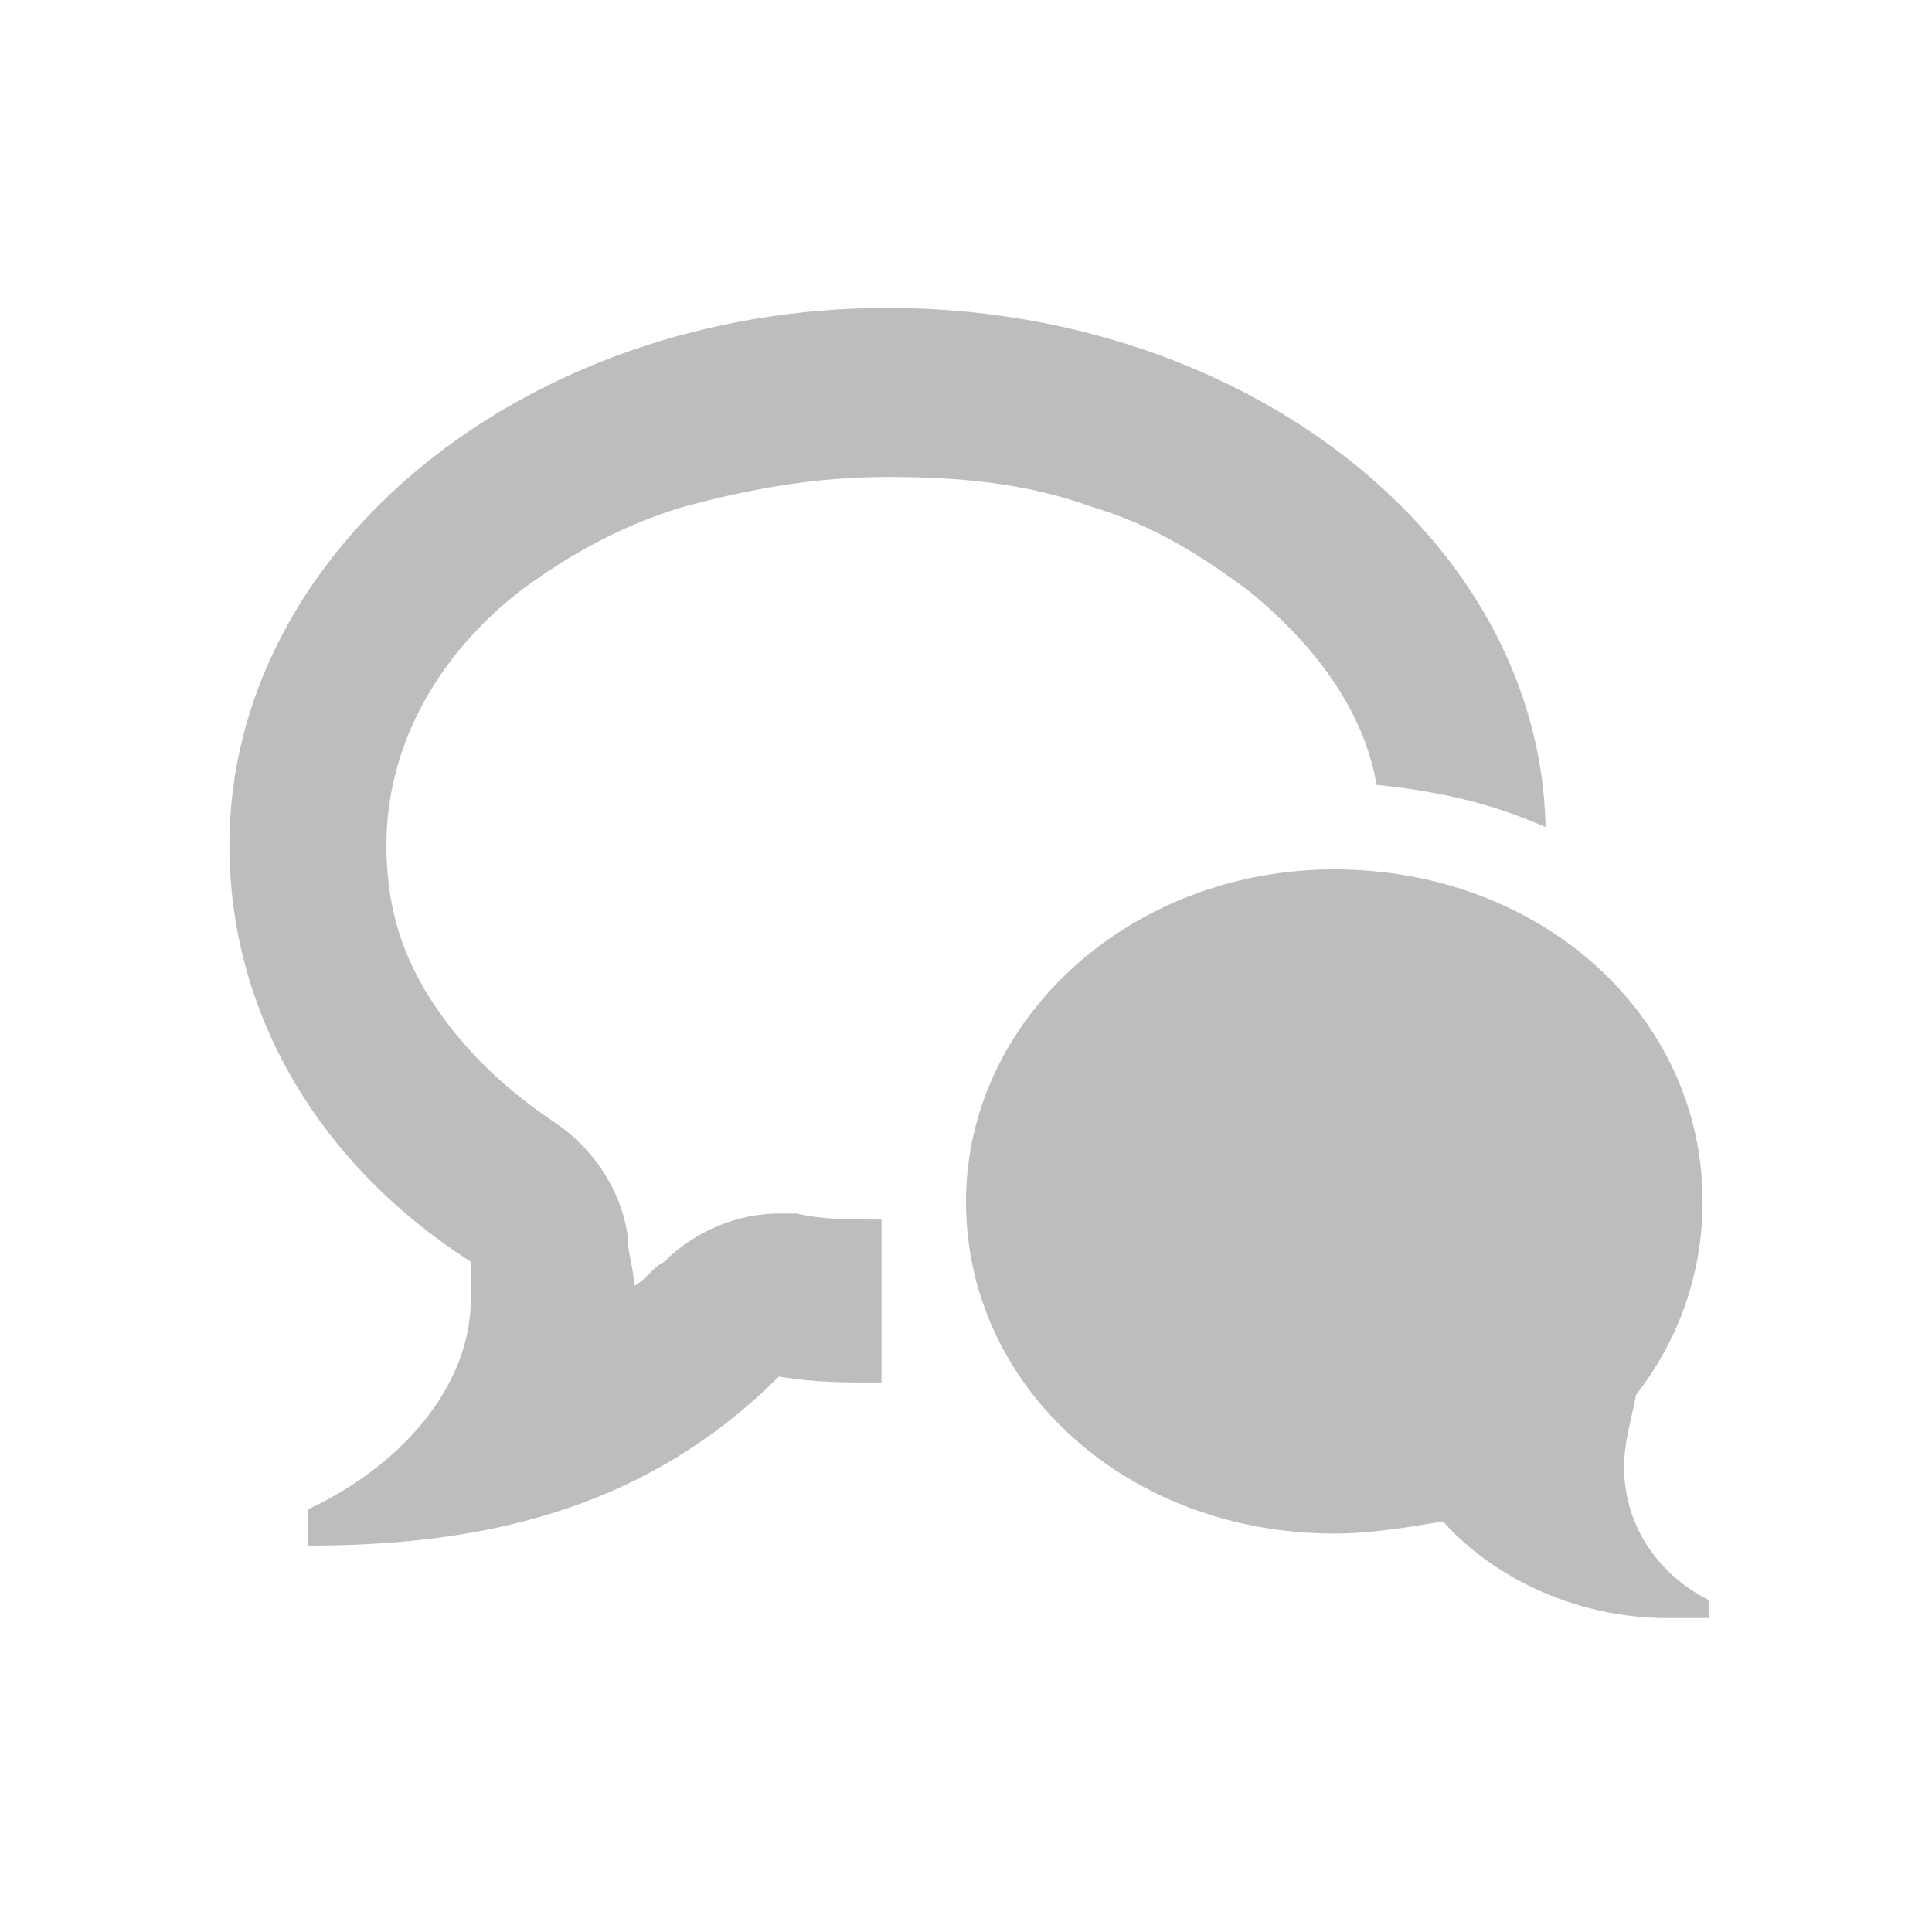
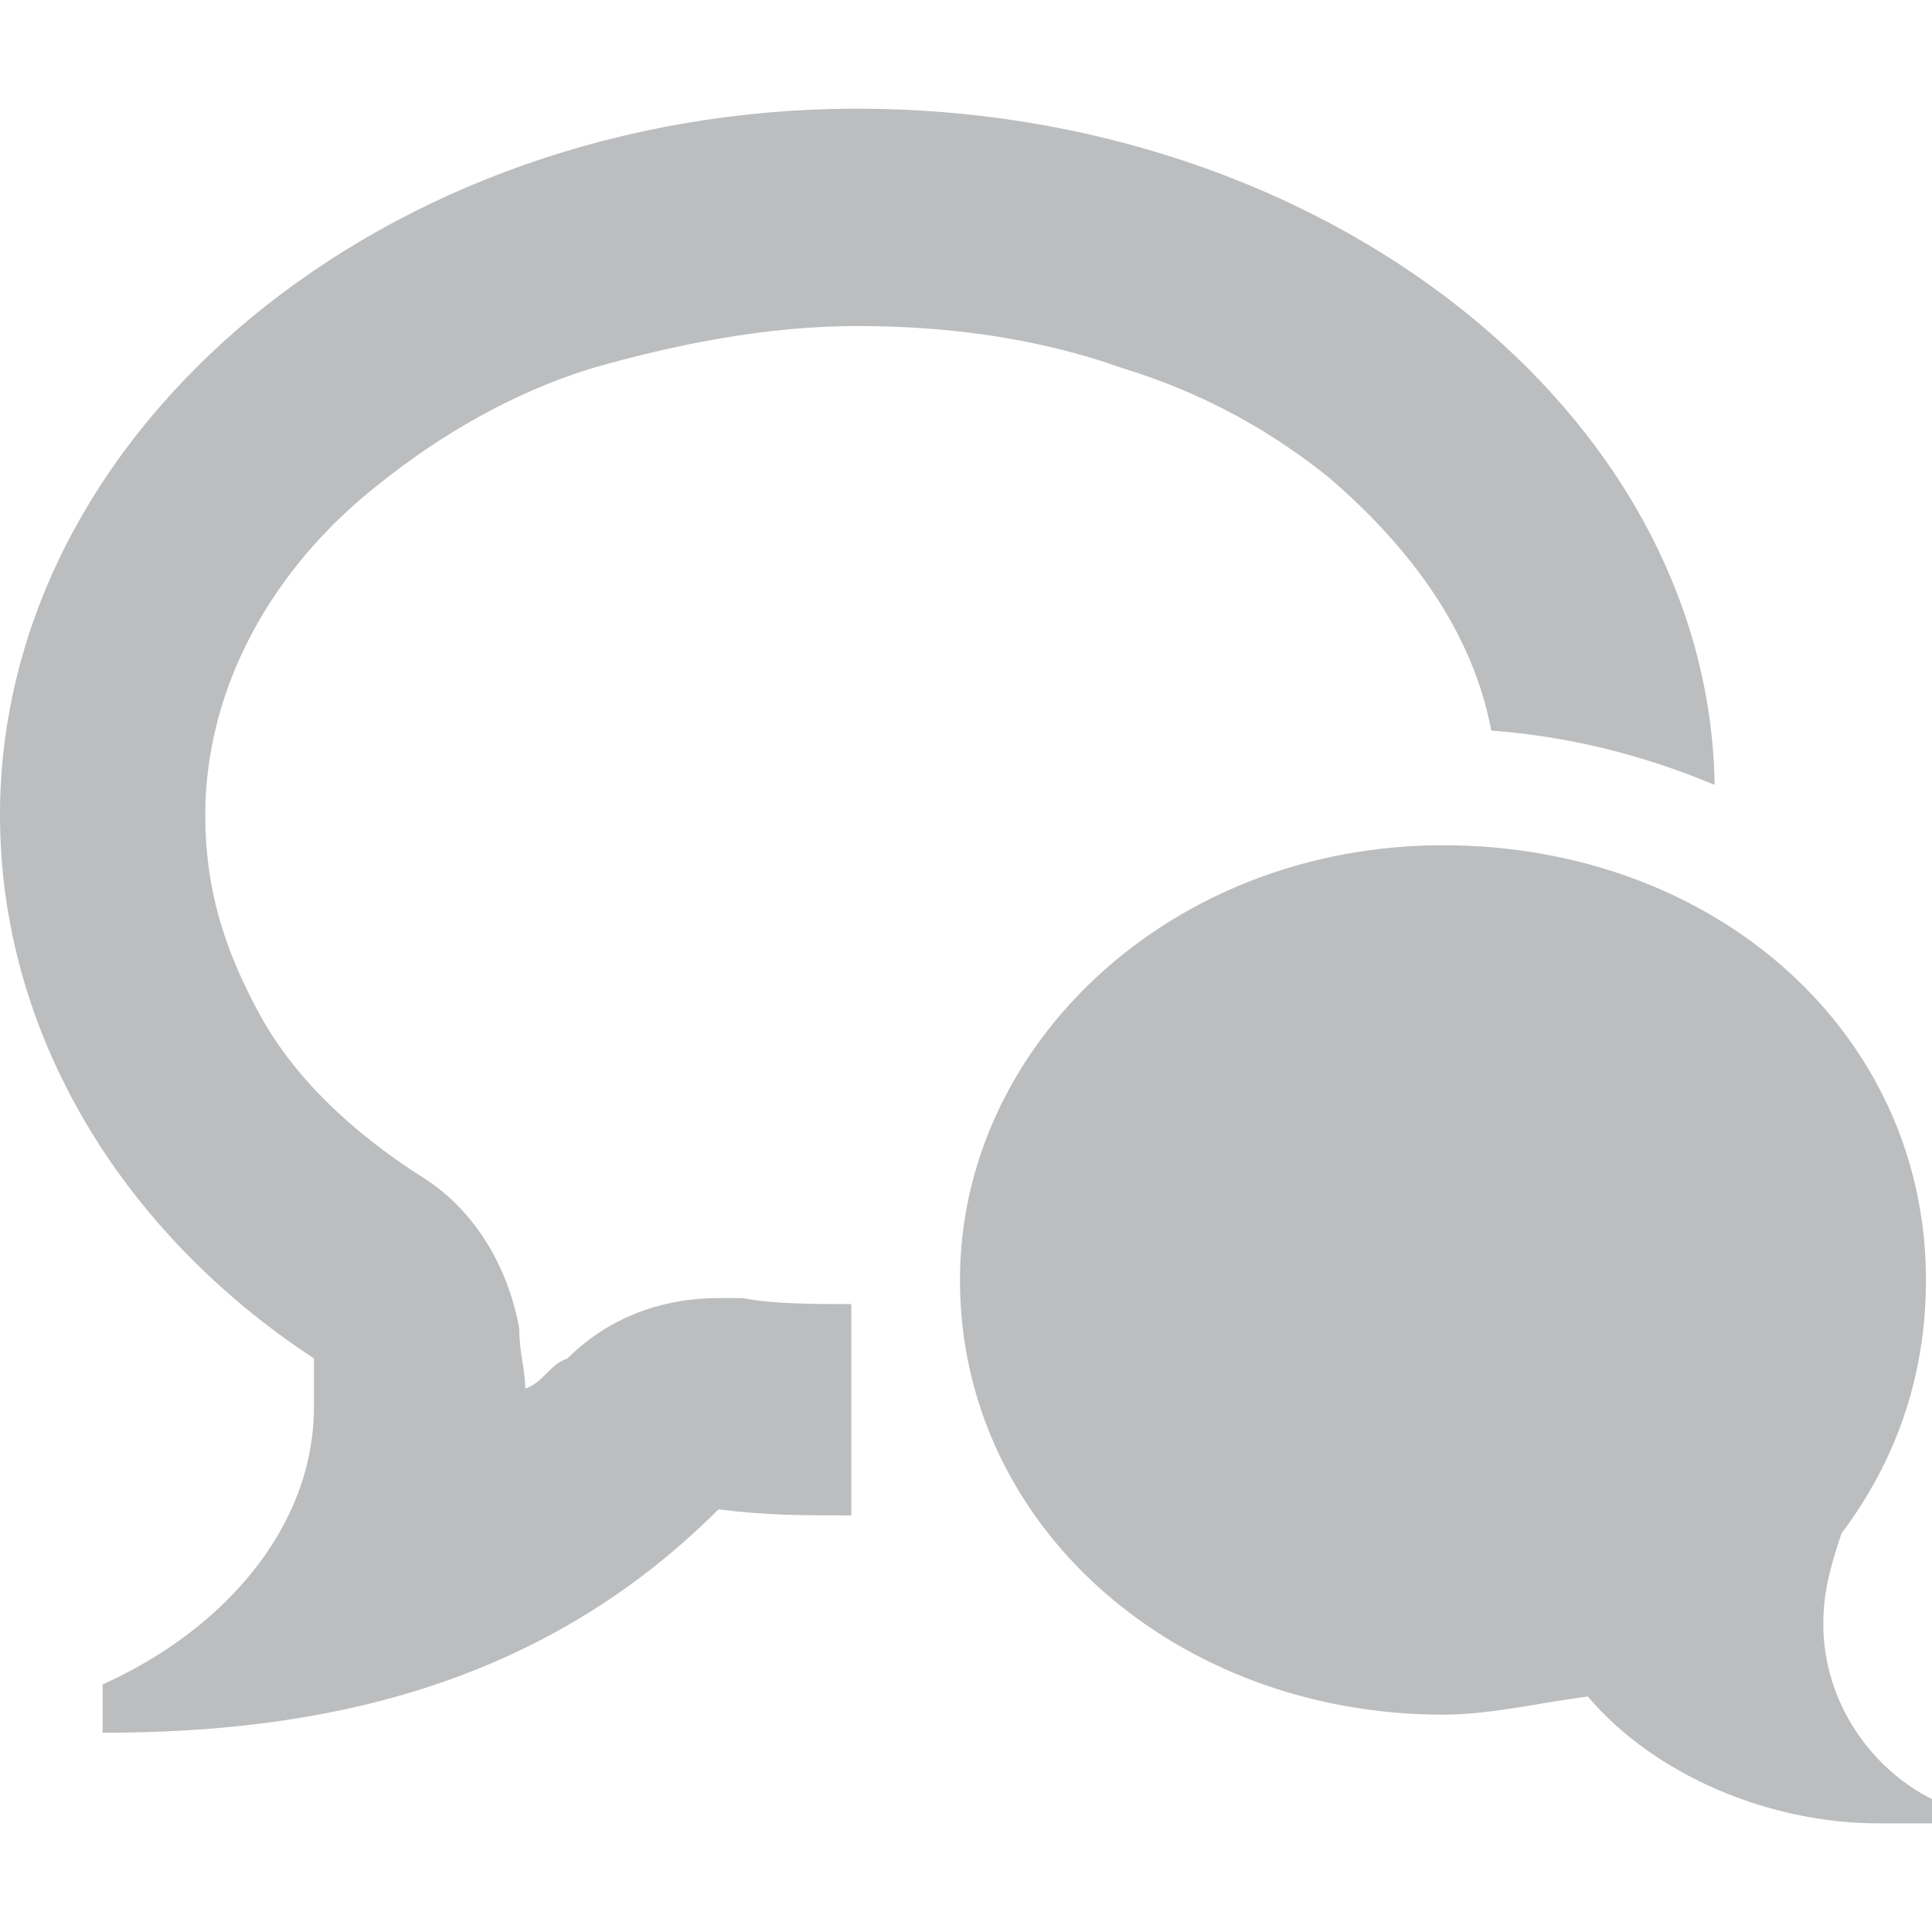
- <svg xmlns="http://www.w3.org/2000/svg" version="1.1" id="Layer_1" x="0px" y="0px" viewBox="-359 143 32 32" style="enable-background:new -359 143 32 32;" xml:space="preserve">
-   <style type="text/css">
- 	.st0{fill:#BBBDBF;}
- </style>
-   <path class="st0" d="M-332.1,167.3c0,1,0.6,1.8,1.4,2.2v0.3c-0.2,0-0.5,0-0.7,0c-1.4,0-2.8-0.6-3.7-1.6c-0.6,0.1-1.2,0.2-1.8,0.2  c-3.4,0-6.1-2.4-6.1-5.5c0-3,2.7-5.5,6.1-5.5c3.4,0,6.1,2.4,6.1,5.5c0,1.2-0.4,2.3-1.1,3.2C-332,166.6-332.1,166.9-332.1,167.3  L-332.1,167.3z M-350.4,152.8c-1.4,1.1-2.2,2.6-2.2,4.2c0,0.9,0.2,1.7,0.7,2.5c0.5,0.8,1.2,1.5,2.1,2.1c0.6,0.4,1.1,1.1,1.2,1.9  c0,0.3,0.1,0.5,0.1,0.8c0.2-0.1,0.3-0.3,0.5-0.4c0.5-0.5,1.2-0.8,1.9-0.8c0.1,0,0.2,0,0.3,0c0.4,0.1,0.9,0.1,1.4,0.1v2.7  c-0.6,0-1.1,0-1.7-0.1c-2.3,2.3-5.1,2.8-7.8,2.8V168c1.5-0.7,2.7-2,2.7-3.5c0-0.2,0-0.4,0-0.6c-2.5-1.6-4-4.1-4-6.9  c0-4.9,4.9-8.9,10.9-8.9c5.9,0,10.8,3.8,10.9,8.6c-0.9-0.4-1.8-0.6-2.8-0.7c-0.2-1.2-1-2.3-2.1-3.2c-0.8-0.6-1.6-1.1-2.6-1.4  c-1.1-0.4-2.2-0.5-3.4-0.5s-2.3,0.2-3.4,0.5C-348.7,151.7-349.6,152.2-350.4,152.8L-350.4,152.8z" />
+ <svg xmlns="http://www.w3.org/2000/svg" viewBox="0 0 32 32">
+   <path d="M30.2 26.9c0 1.3.8 2.4 1.8 2.9v.4h-.9c-1.8 0-3.7-.8-4.8-2.1-.8.1-1.6.3-2.4.3-4.4 0-8-3.1-8-7.2 0-3.9 3.5-7.2 8-7.2s8 3.1 8 7.2c0 1.6-.5 3-1.4 4.2-.2.6-.3 1-.3 1.5zM6.3 8c-1.8 1.4-2.9 3.4-2.9 5.5 0 1.2.3 2.2.9 3.3s1.6 2 2.7 2.7c.8.5 1.4 1.4 1.6 2.5 0 .4.1.7.1 1 .3-.1.4-.4.7-.5.7-.7 1.6-1 2.5-1h.4c.5.1 1.2.1 1.8.1v3.5c-.8 0-1.4 0-2.2-.1-3 3-6.7 3.7-10.2 3.7v-.8c2-.9 3.5-2.6 3.5-4.6v-.8C2 20.4 0 17.1 0 13.5 0 7.1 6.4 1.8 14.2 1.8c7.7 0 14.1 5 14.2 11.2-1.2-.5-2.4-.8-3.7-.9-.3-1.6-1.3-3-2.7-4.2-1-.8-2.1-1.4-3.4-1.8-1.4-.5-2.9-.7-4.4-.7s-3 .3-4.4.7C8.5 6.5 7.3 7.2 6.3 8z" fill="#bbbdbf" />
</svg>
